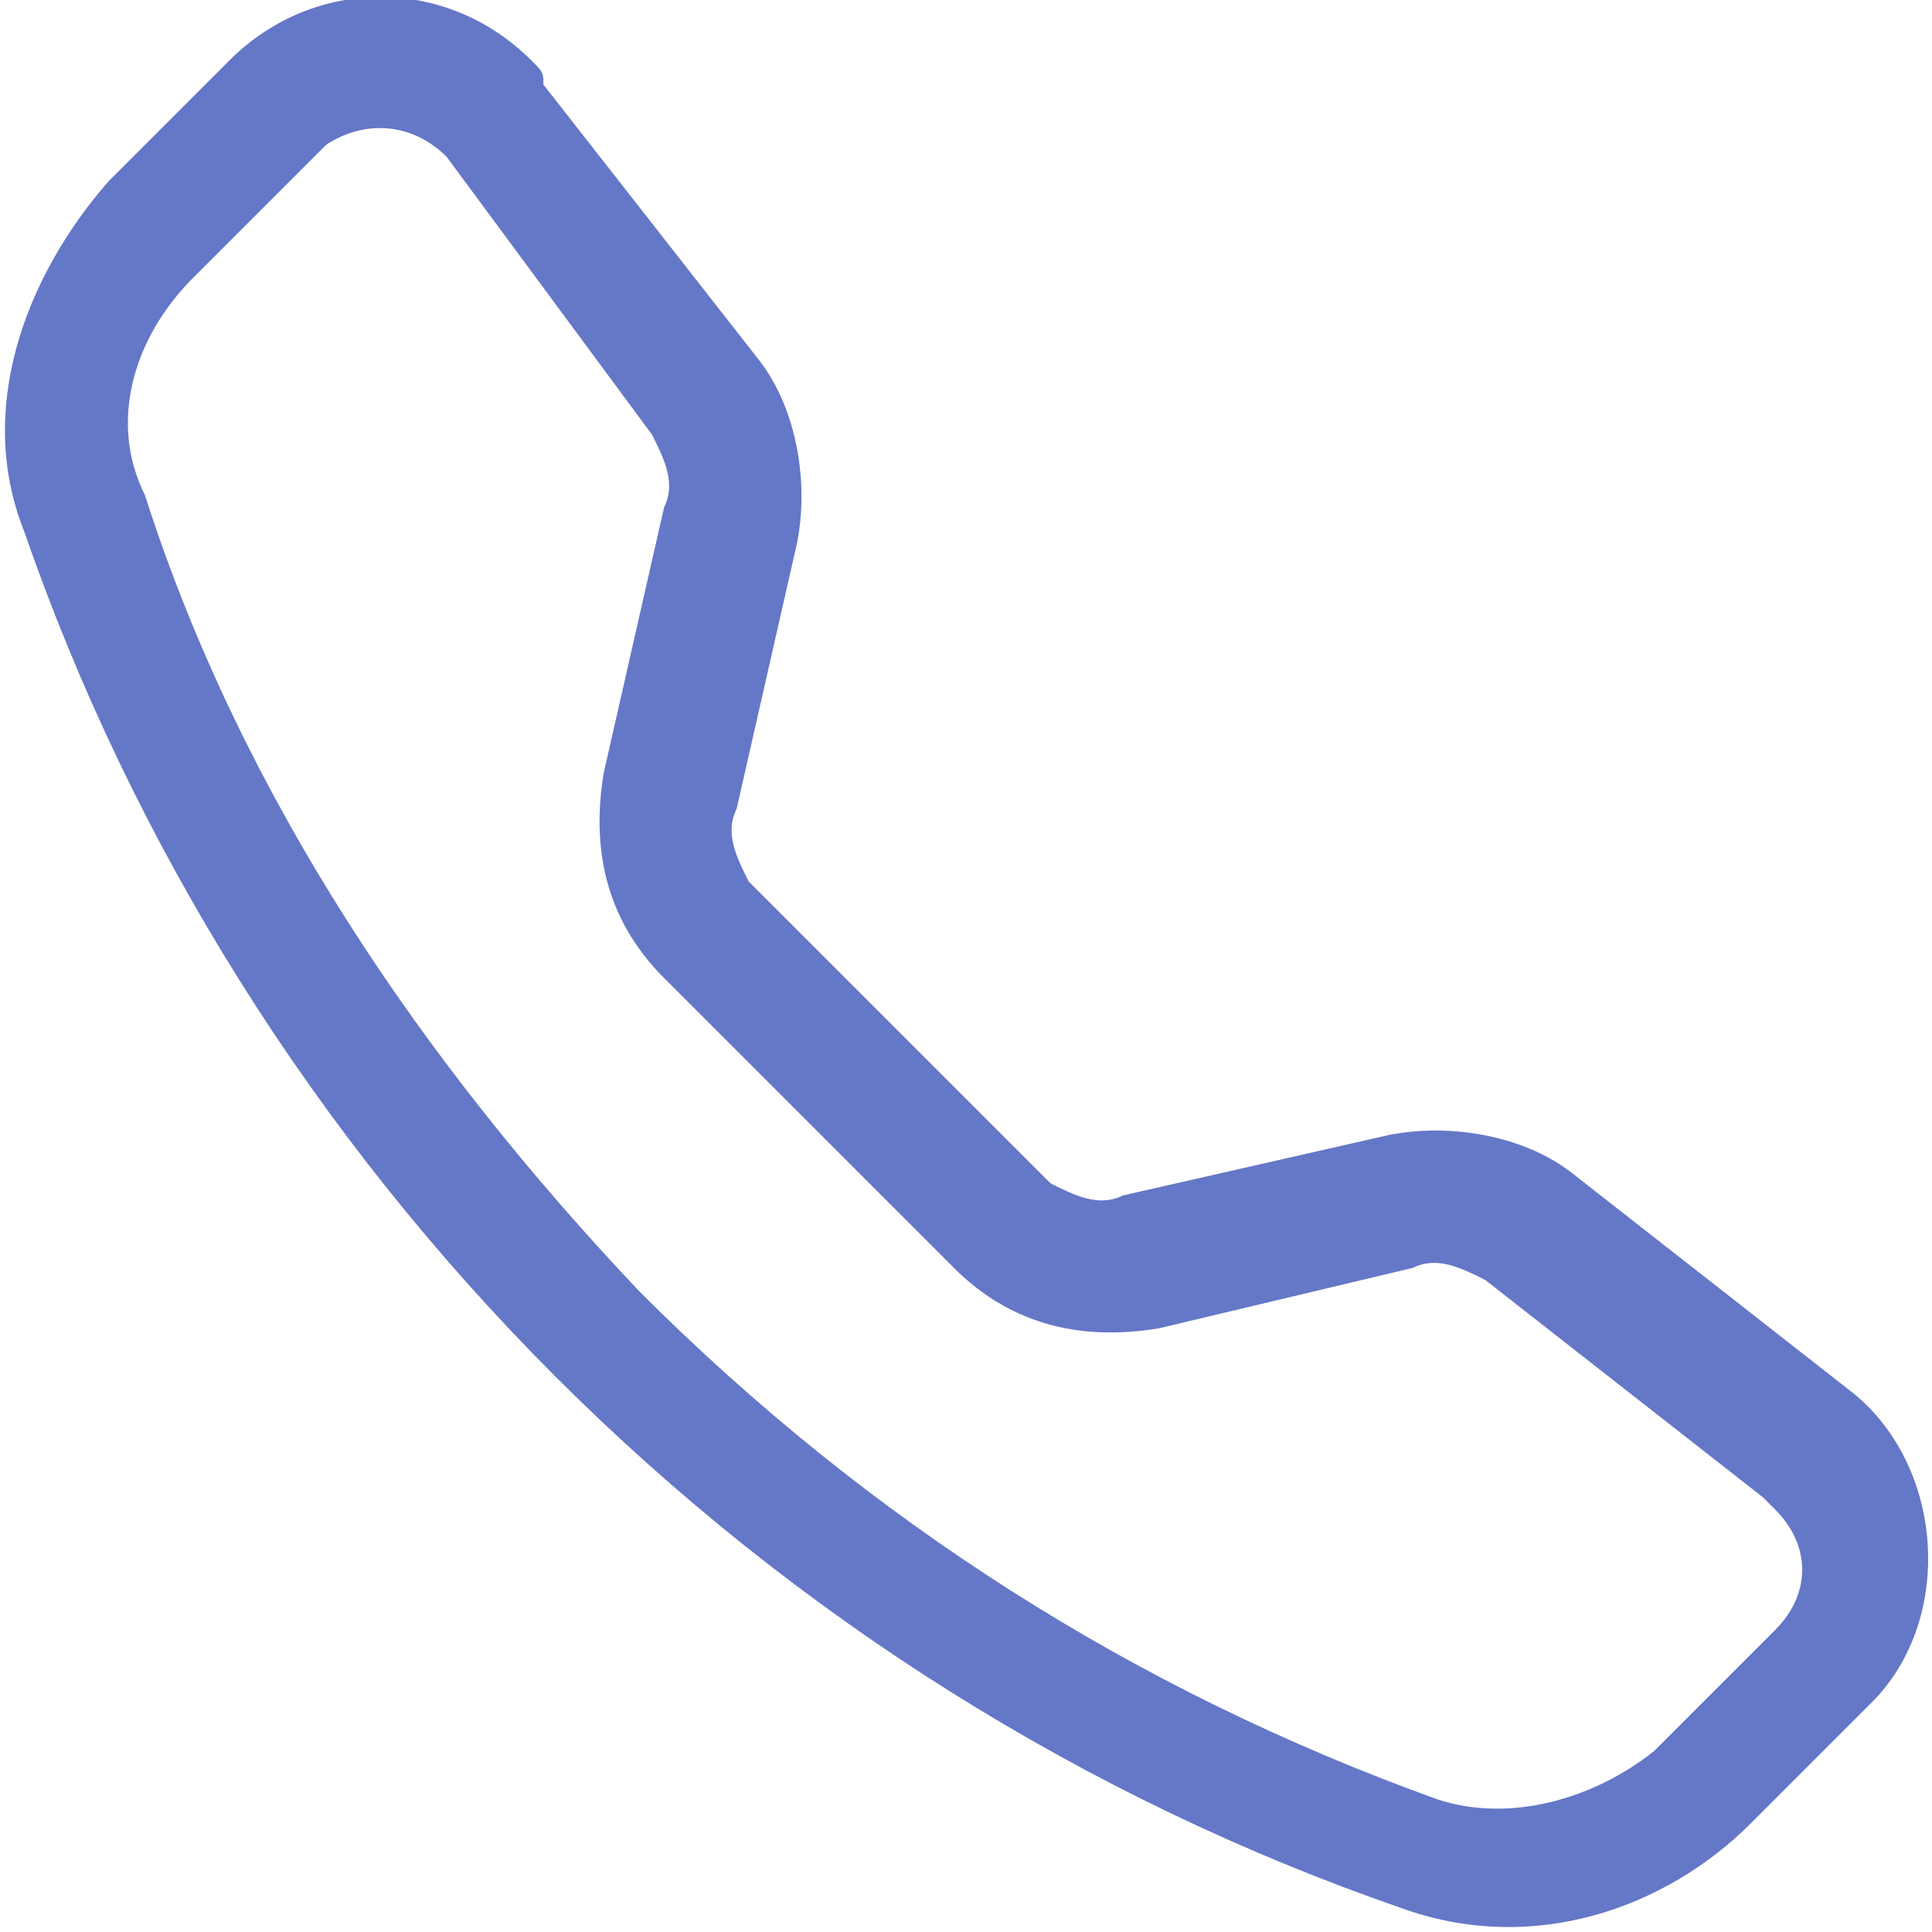
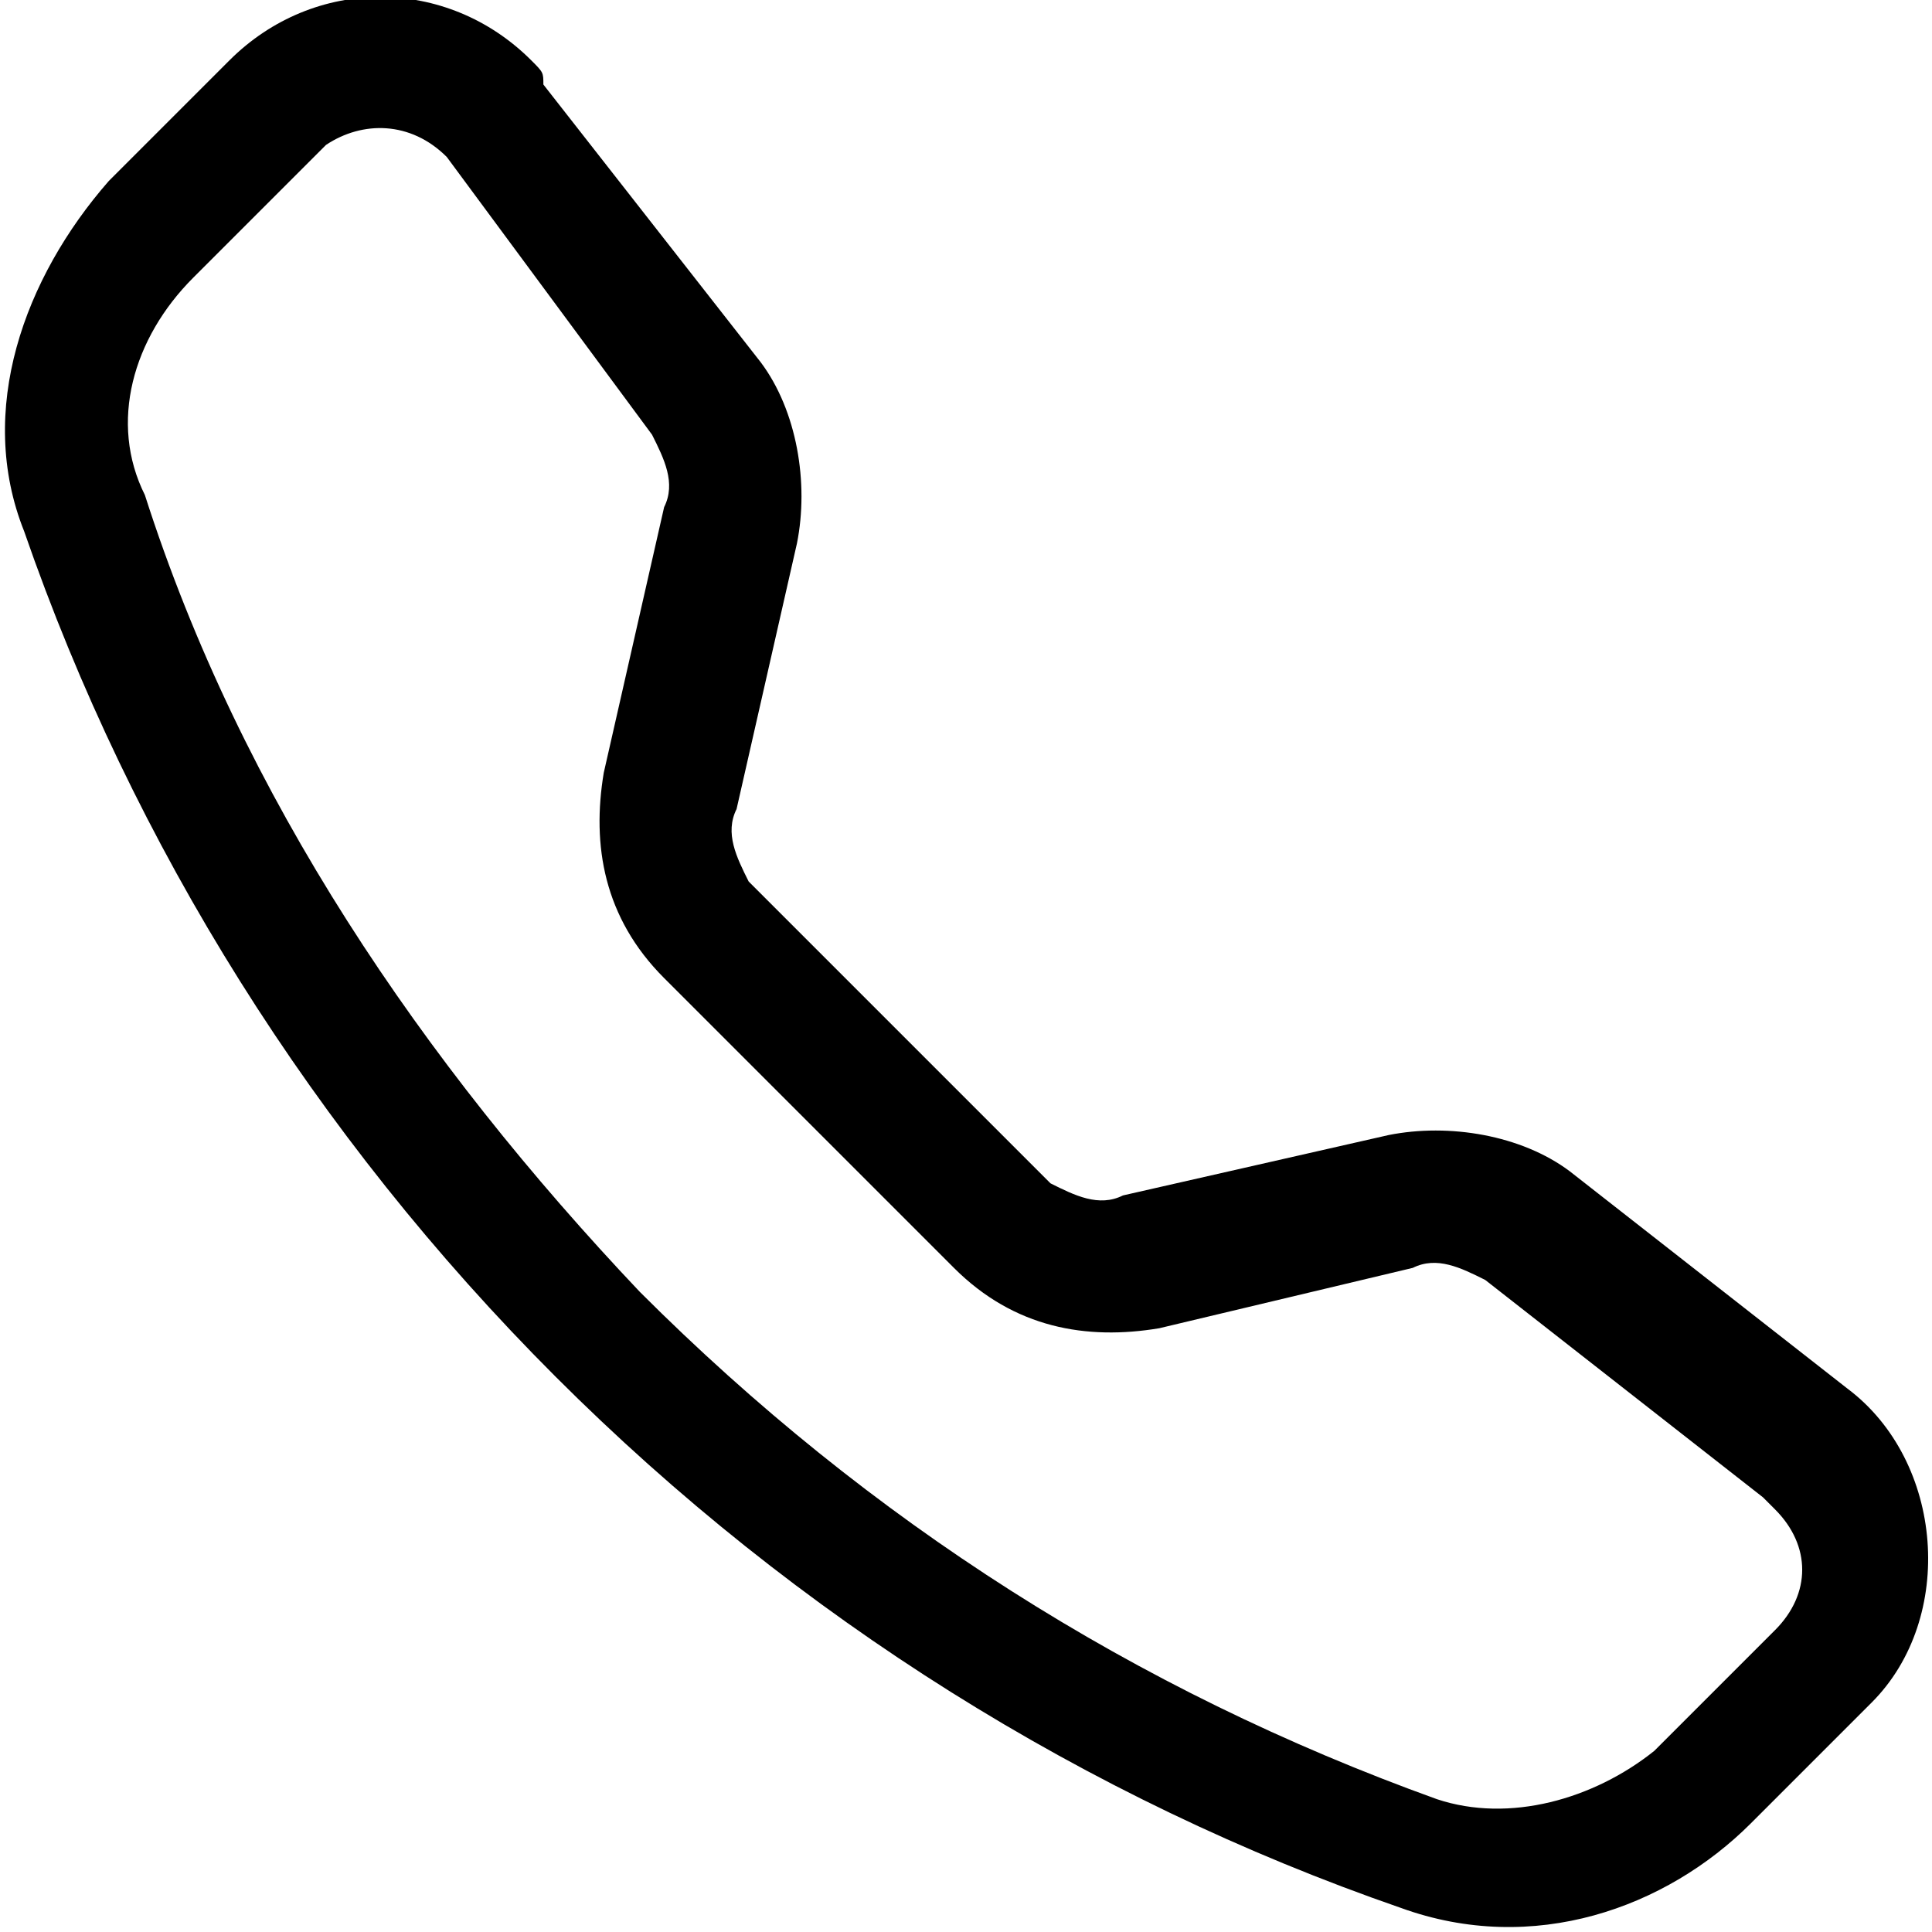
- <svg xmlns="http://www.w3.org/2000/svg" version="1.1" id="Capa_1" x="0px" y="0px" viewBox="0 0 16 16" style="enable-background:new 0 0 16 16;" xml:space="preserve">
-   <style type="text/css">
- 	.st0{fill:#6577C7;}
- </style>
-   <path class="st0" d="M3.7,1.3C3.4,1,3,1,2.7,1.2c0,0,0,0-0.1,0.1l-1,1C1.1,2.8,0.9,3.5,1.2,4.1C2,6.6,3.5,8.8,5.3,10.7  c1.9,1.9,4.1,3.3,6.6,4.2c0.6,0.2,1.3,0,1.8-0.4l1-1c0.3-0.3,0.3-0.7,0-1c0,0,0,0-0.1-0.1l-2.3-1.8c-0.2-0.1-0.4-0.2-0.6-0.1L9.6,11  c-0.6,0.1-1.2,0-1.7-0.5L5.5,8.1C5,7.6,4.9,7,5,6.4l0.5-2.2c0.1-0.2,0-0.4-0.1-0.6L3.7,1.3z M1.9,0.5c0.7-0.7,1.8-0.7,2.5,0  c0.1,0.1,0.1,0.1,0.1,0.2L6.3,3c0.3,0.4,0.4,1,0.3,1.5L6.1,6.7C6,6.9,6.1,7.1,6.2,7.3l2.5,2.5C8.9,9.9,9.1,10,9.3,9.9l2.2-0.5  c0.5-0.1,1.1,0,1.5,0.3l2.3,1.8c0.8,0.6,0.9,1.9,0.2,2.6l-1,1c-0.7,0.7-1.8,1.1-2.9,0.7c-2.6-0.9-5-2.4-7-4.4c-2-2-3.5-4.4-4.4-7  c-0.4-1,0-2.1,0.7-2.9L1.9,0.5z" />
+ <svg xmlns="http://www.w3.org/2000/svg" viewBox="0 0 16 16" aria-hidden="true">
+   <path d="M3.7,1.3C3.4,1,3,1,2.7,1.2c0,0,0,0-0.1,0.1l-1,1C1.1,2.8,0.9,3.5,1.2,4.1C2,6.6,3.5,8.8,5.3,10.7  c1.9,1.9,4.1,3.3,6.6,4.2c0.6,0.2,1.3,0,1.8-0.4l1-1c0.3-0.3,0.3-0.7,0-1c0,0,0,0-0.1-0.1l-2.3-1.8c-0.2-0.1-0.4-0.2-0.6-0.1L9.6,11  c-0.6,0.1-1.2,0-1.7-0.5L5.5,8.1C5,7.6,4.9,7,5,6.4l0.5-2.2c0.1-0.2,0-0.4-0.1-0.6L3.7,1.3z M1.9,0.5c0.7-0.7,1.8-0.7,2.5,0  c0.1,0.1,0.1,0.1,0.1,0.2L6.3,3c0.3,0.4,0.4,1,0.3,1.5L6.1,6.7C6,6.9,6.1,7.1,6.2,7.3l2.5,2.5C8.9,9.9,9.1,10,9.3,9.9l2.2-0.5  c0.5-0.1,1.1,0,1.5,0.3l2.3,1.8c0.8,0.6,0.9,1.9,0.2,2.6l-1,1c-0.7,0.7-1.8,1.1-2.9,0.7c-2.6-0.9-5-2.4-7-4.4c-2-2-3.5-4.4-4.4-7  c-0.4-1,0-2.1,0.7-2.9L1.9,0.5z" />
</svg>
